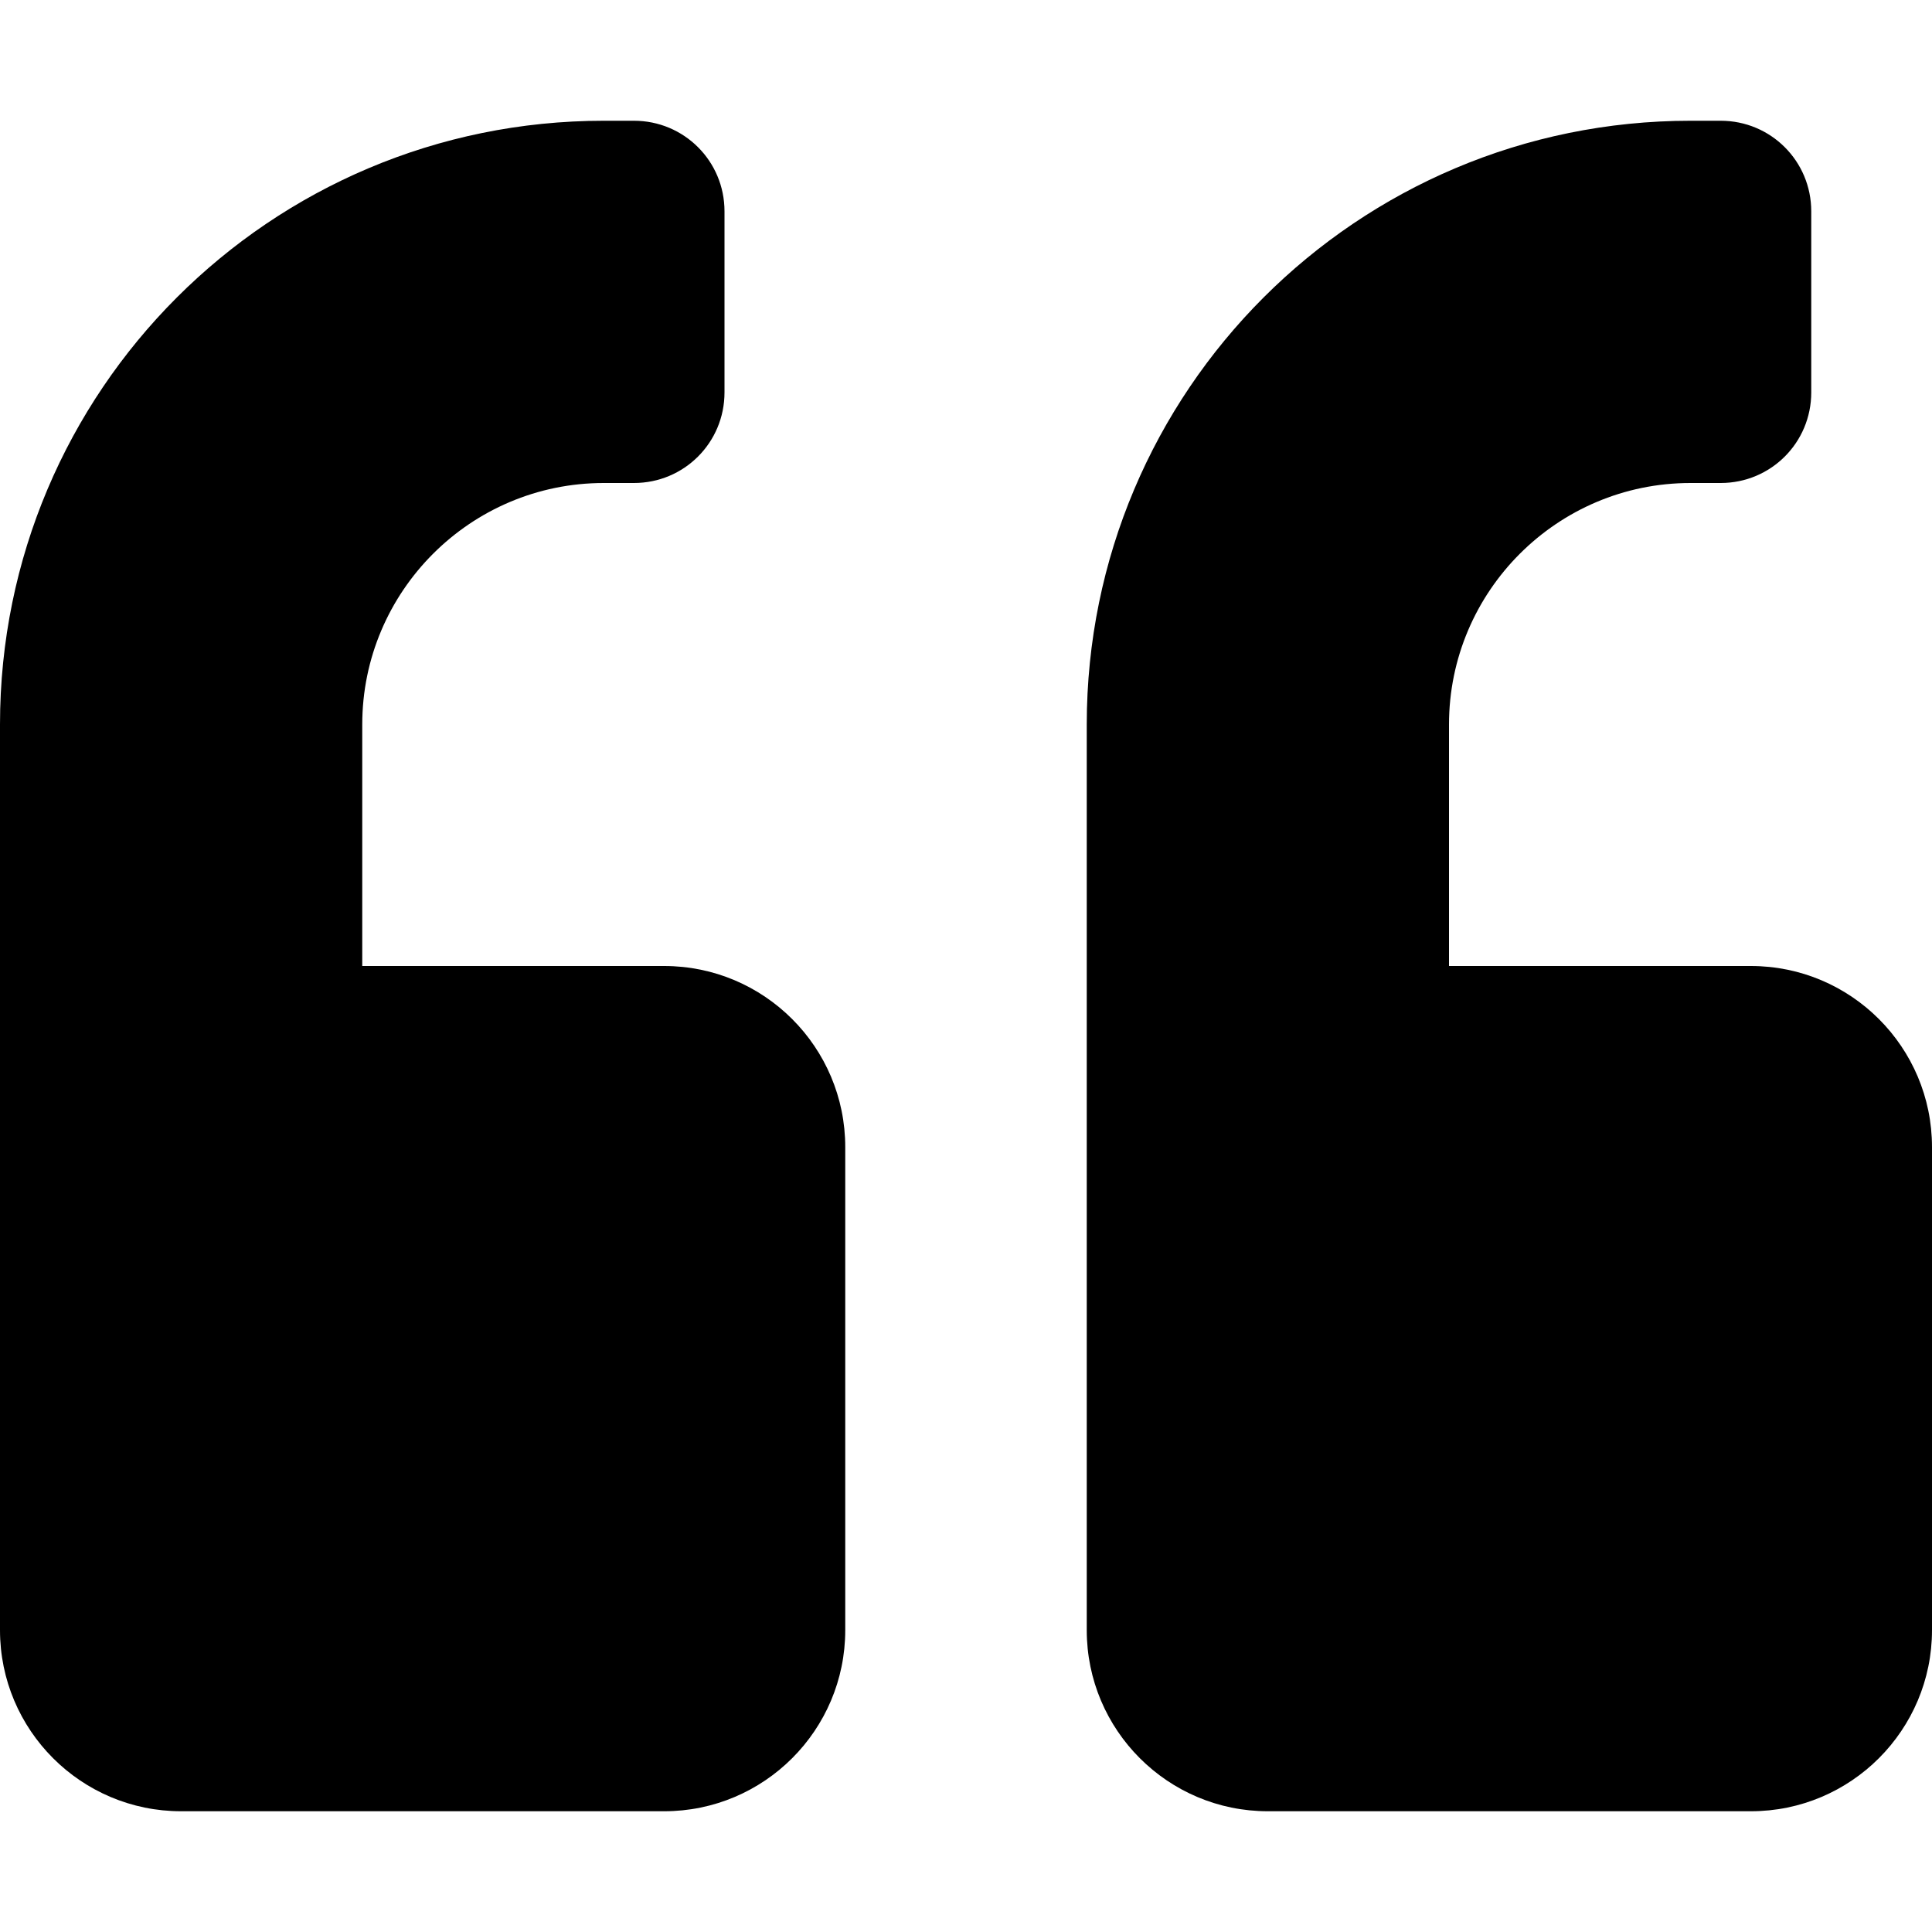
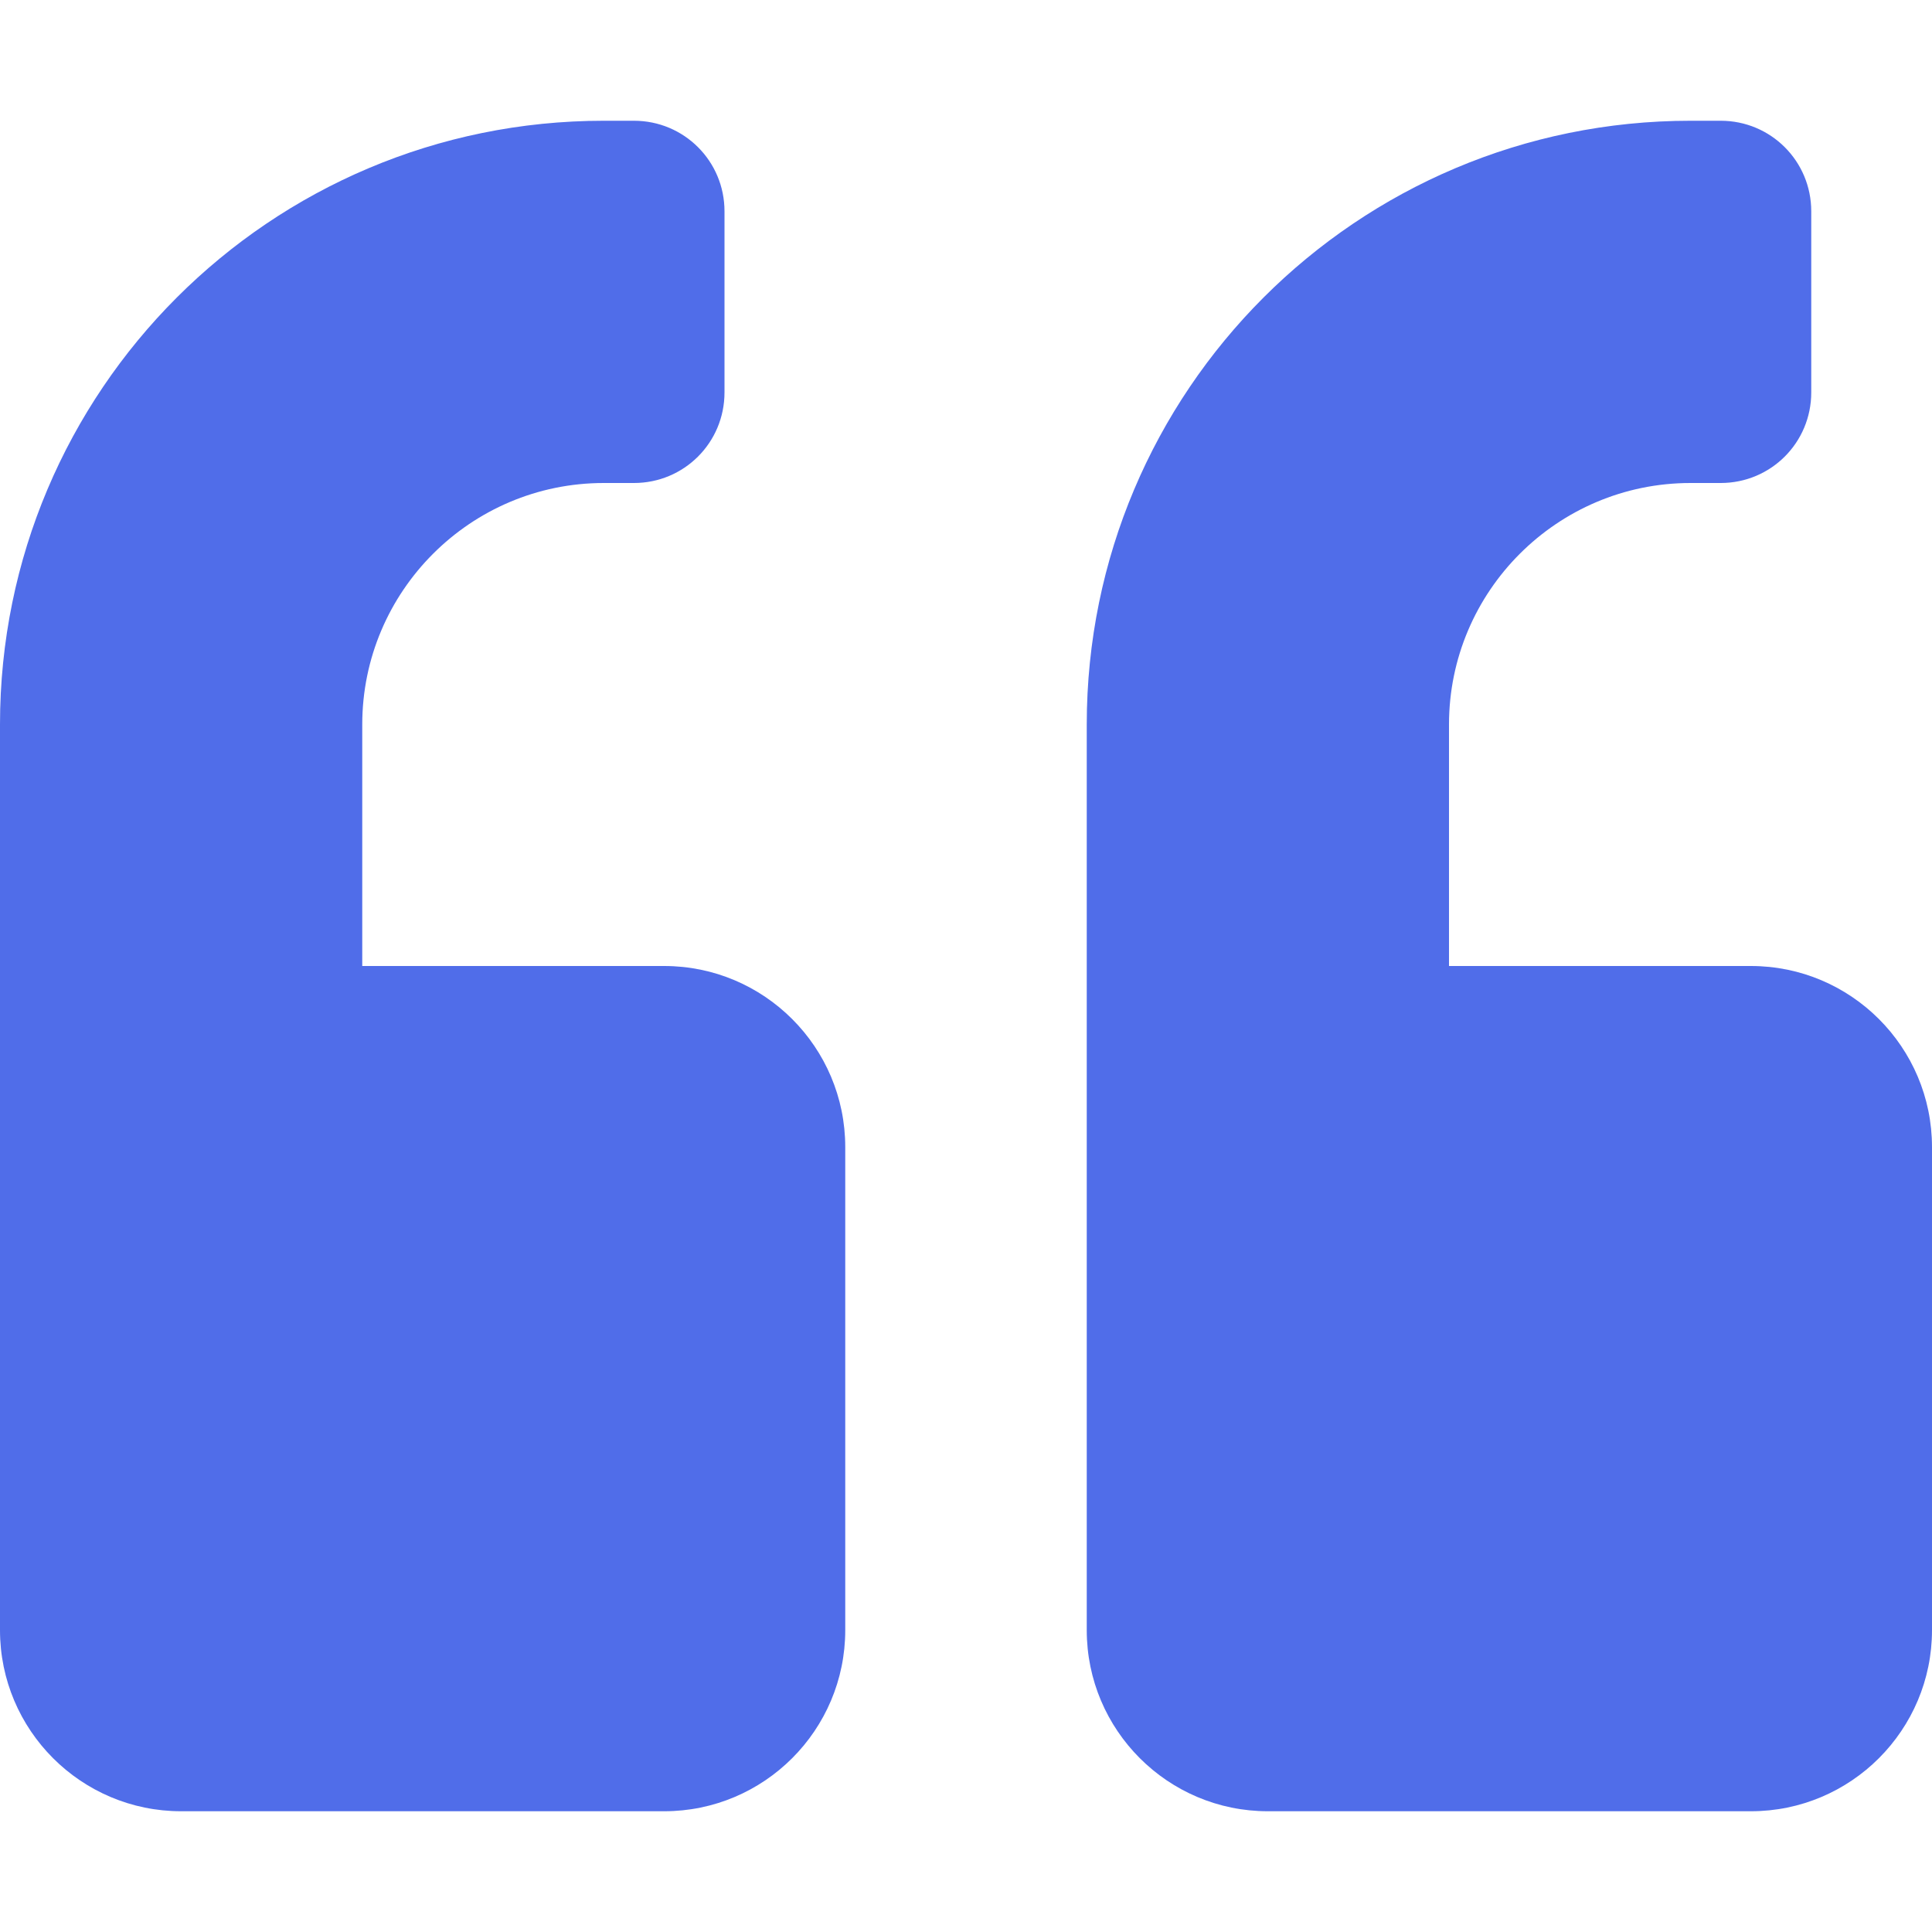
- <svg xmlns="http://www.w3.org/2000/svg" aria-hidden="true" focusable="false" data-prefix="fas" data-icon="quote-left" class="svg-inline--fa fa-quote-left fa-w-16" role="img" viewBox="0 0 512 512">
-   <path fill="currentColor" d="M464 256h-80v-64c0-35.3 28.7-64 64-64h8c13.3 0 24-10.7 24-24V56c0-13.3-10.7-24-24-24h-8c-88.4 0-160 71.6-160 160v240c0 26.5 21.5 48 48 48h128c26.5 0 48-21.5 48-48V304c0-26.5-21.5-48-48-48zm-288 0H96v-64c0-35.3 28.7-64 64-64h8c13.3 0 24-10.7 24-24V56c0-13.3-10.7-24-24-24h-8C71.6 32 0 103.6 0 192v240c0 26.5 21.5 48 48 48h128c26.5 0 48-21.5 48-48V304c0-26.5-21.5-48-48-48z" />
+ <svg xmlns="http://www.w3.org/2000/svg" aria-hidden="true" focusable="false" data-prefix="fas" data-icon="quote-left" class="svg-inline--fa fa-quote-left fa-w-16" role="img" viewBox="0 0 512 512" version="1.1" id="svg4">
+   <defs id="defs8" />
+   <path fill="currentColor" d="M464 256h-80v-64c0-35.3 28.7-64 64-64h8c13.3 0 24-10.7 24-24V56c0-13.3-10.7-24-24-24h-8c-88.4 0-160 71.6-160 160v240c0 26.5 21.5 48 48 48h128c26.5 0 48-21.5 48-48V304c0-26.5-21.5-48-48-48zm-288 0H96v-64c0-35.3 28.7-64 64-64h8c13.3 0 24-10.7 24-24V56c0-13.3-10.7-24-24-24h-8C71.6 32 0 103.6 0 192v240c0 26.5 21.5 48 48 48h128c26.5 0 48-21.5 48-48V304c0-26.5-21.5-48-48-48z" id="path2" style="fill:#506de9;fill-opacity:1" />
</svg>
